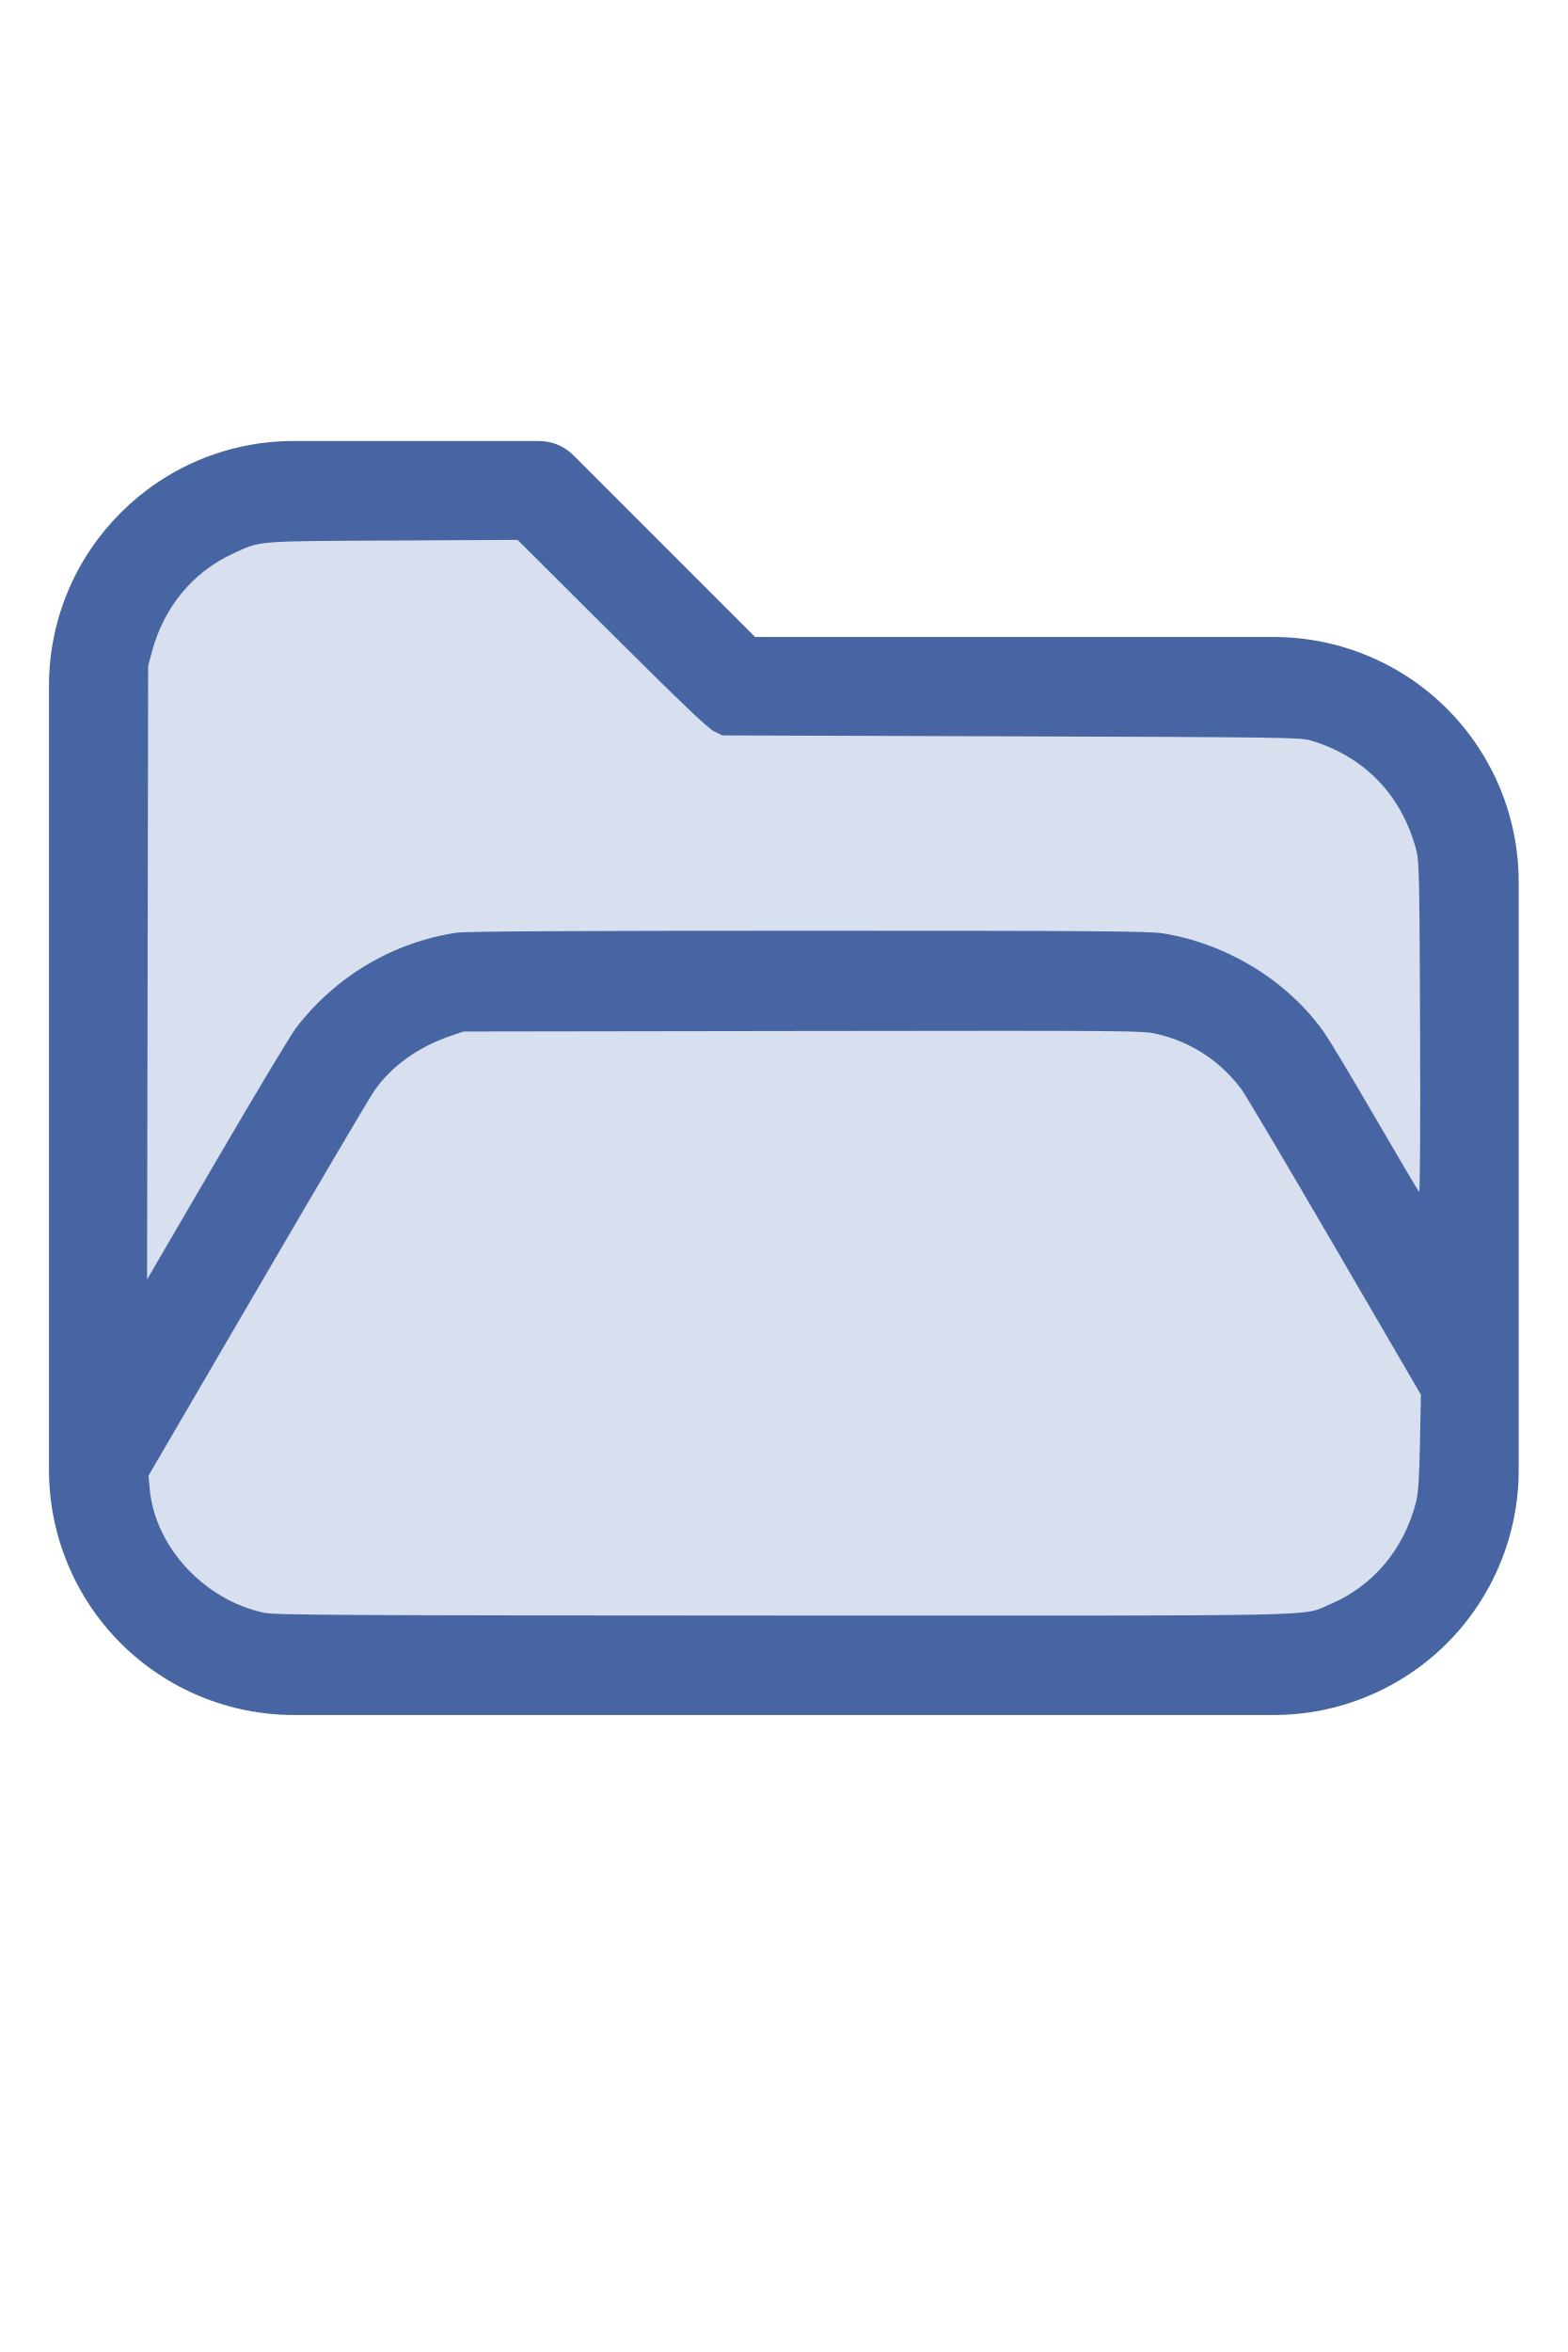
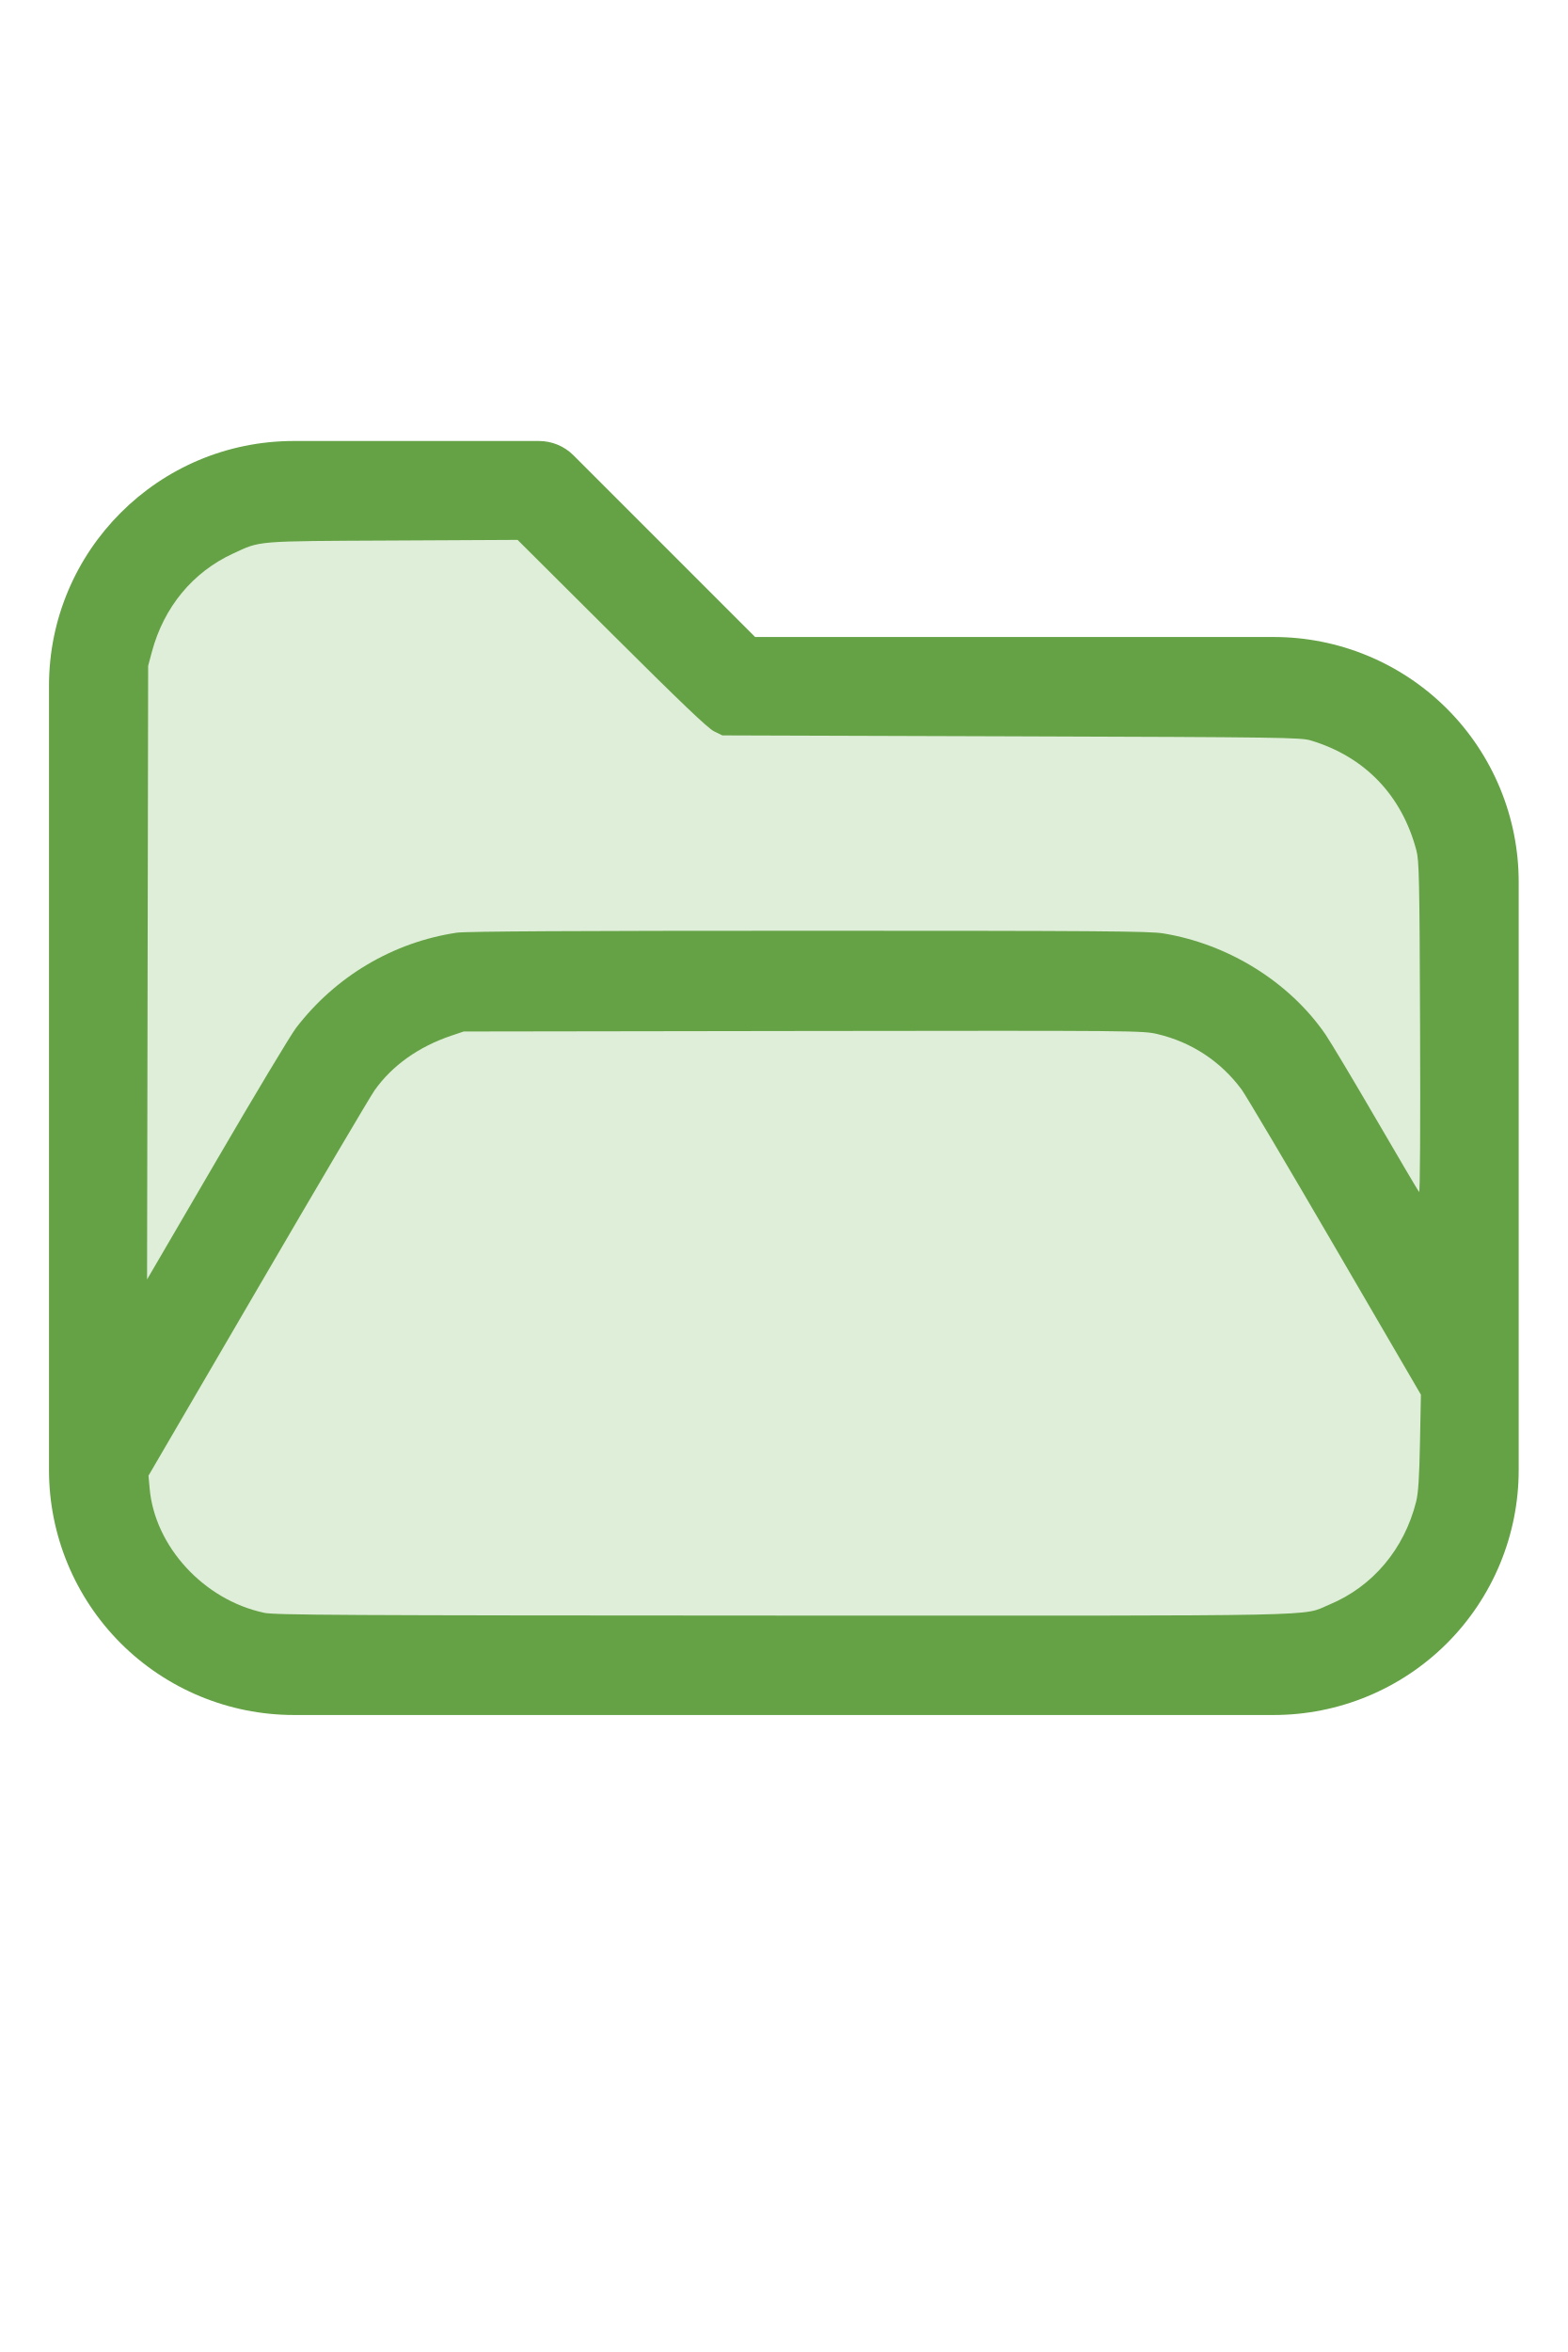
<svg xmlns="http://www.w3.org/2000/svg" version="1.1" width="16" height="24" viewBox="0 0 32 32" xml:space="preserve">
-   <g style="fill:#4665A2;">
+   <g style="fill:#65A246;">
    <path d="M1,5.998l0,16.002c-0,1.326 0.527,2.598 1.464,3.536c0.938,0.937 2.21,1.464 3.536,1.464c5.322,0 14.678,-0 20,0c1.326,0 2.598,-0.527 3.536,-1.464c0.937,-0.938 1.464,-2.21 1.464,-3.536c0,-3.486 0,-8.514 0,-12c0,-1.326 -0.527,-2.598 -1.464,-3.536c-0.938,-0.937 -2.21,-1.464 -3.536,-1.464c-0,0 -10.586,0 -10.586,0c0,-0 -3.707,-3.707 -3.707,-3.707c-0.187,-0.188 -0.442,-0.293 -0.707,-0.293l-5.002,0c-2.76,0 -4.998,2.238 -4.998,4.998Zm28,14.415l-3.456,-5.925c-0.538,-0.921 -1.524,-1.488 -2.591,-1.488c-0,0 -12.905,0 -12.906,0c-1.067,0 -2.053,0.567 -2.591,1.488l-4.453,7.635c0.03,0.751 0.342,1.465 0.876,1.998c0.562,0.563 1.325,0.879 2.121,0.879l20,0c0.796,0 1.559,-0.316 2.121,-0.879c0.563,-0.562 0.879,-1.325 0.879,-2.121l0,-1.587Zm0,-3.969l0,-6.444c0,-0.796 -0.316,-1.559 -0.879,-2.121c-0.562,-0.563 -1.325,-0.879 -2.121,-0.879c-7.738,0 -11,0 -11,0c-0.265,0 -0.52,-0.105 -0.707,-0.293c-0,0 -3.707,-3.707 -3.707,-3.707c-0,0 -4.588,0 -4.588,0c-1.656,0 -2.998,1.342 -2.998,2.998l0,12.16l2.729,-4.677c0.896,-1.536 2.54,-2.481 4.318,-2.481c3.354,0 9.552,0 12.906,0c1.778,0 3.422,0.945 4.318,2.481l1.729,2.963Z" id="path2" />
  </g>
-   <g style="fill:#D8DFEE;stroke-width:0;">
+   <g style="fill:#DFEED8;stroke-width:0;">
    <path d="M 5.388,24.913 C 4.16,24.651 3.157,23.559 3.054,22.371 L 3.031,22.116 5.261,18.294 C 6.487,16.191 7.56,14.373 7.645,14.253 8.004,13.746 8.542,13.363 9.21,13.137 l 0.255,-0.086 6.929,-0.01 c 6.805,-0.009 6.935,-0.008 7.234,0.063 0.696,0.165 1.29,0.557 1.715,1.13 0.082,0.11 0.939,1.557 1.905,3.215 l 1.756,3.014 -0.019,0.972 c -0.014,0.725 -0.034,1.032 -0.078,1.209 -0.243,0.971 -0.887,1.735 -1.772,2.103 -0.588,0.244 0.247,0.227 -11.162,0.224 -9.028,-0.003 -10.364,-0.01 -10.586,-0.057 z" id="path199" />
    <path d="M 3.013,11.85 3.024,5.588 3.102,5.297 C 3.348,4.386 3.936,3.676 4.757,3.297 5.329,3.033 5.181,3.045 8.013,3.031 l 2.552,-0.013 1.919,1.911 c 1.404,1.398 1.964,1.933 2.089,1.995 l 0.171,0.084 5.898,0.019 c 5.553,0.018 5.91,0.023 6.116,0.085 1.102,0.332 1.857,1.118 2.154,2.244 0.056,0.214 0.064,0.564 0.075,3.622 0.008,2.032 -5.42e-4,3.371 -0.02,3.349 -0.018,-0.02 -0.414,-0.691 -0.88,-1.492 -0.466,-0.801 -0.931,-1.578 -1.033,-1.727 -0.736,-1.069 -1.984,-1.844 -3.316,-2.06 -0.28,-0.045 -1.345,-0.053 -7.239,-0.053 -4.714,-1.09e-4 -6.993,0.012 -7.172,0.039 -1.3,0.193 -2.477,0.89 -3.284,1.944 -0.108,0.141 -0.836,1.353 -1.618,2.695 L 3.002,18.111 Z" id="path201" />
  </g>
</svg>
